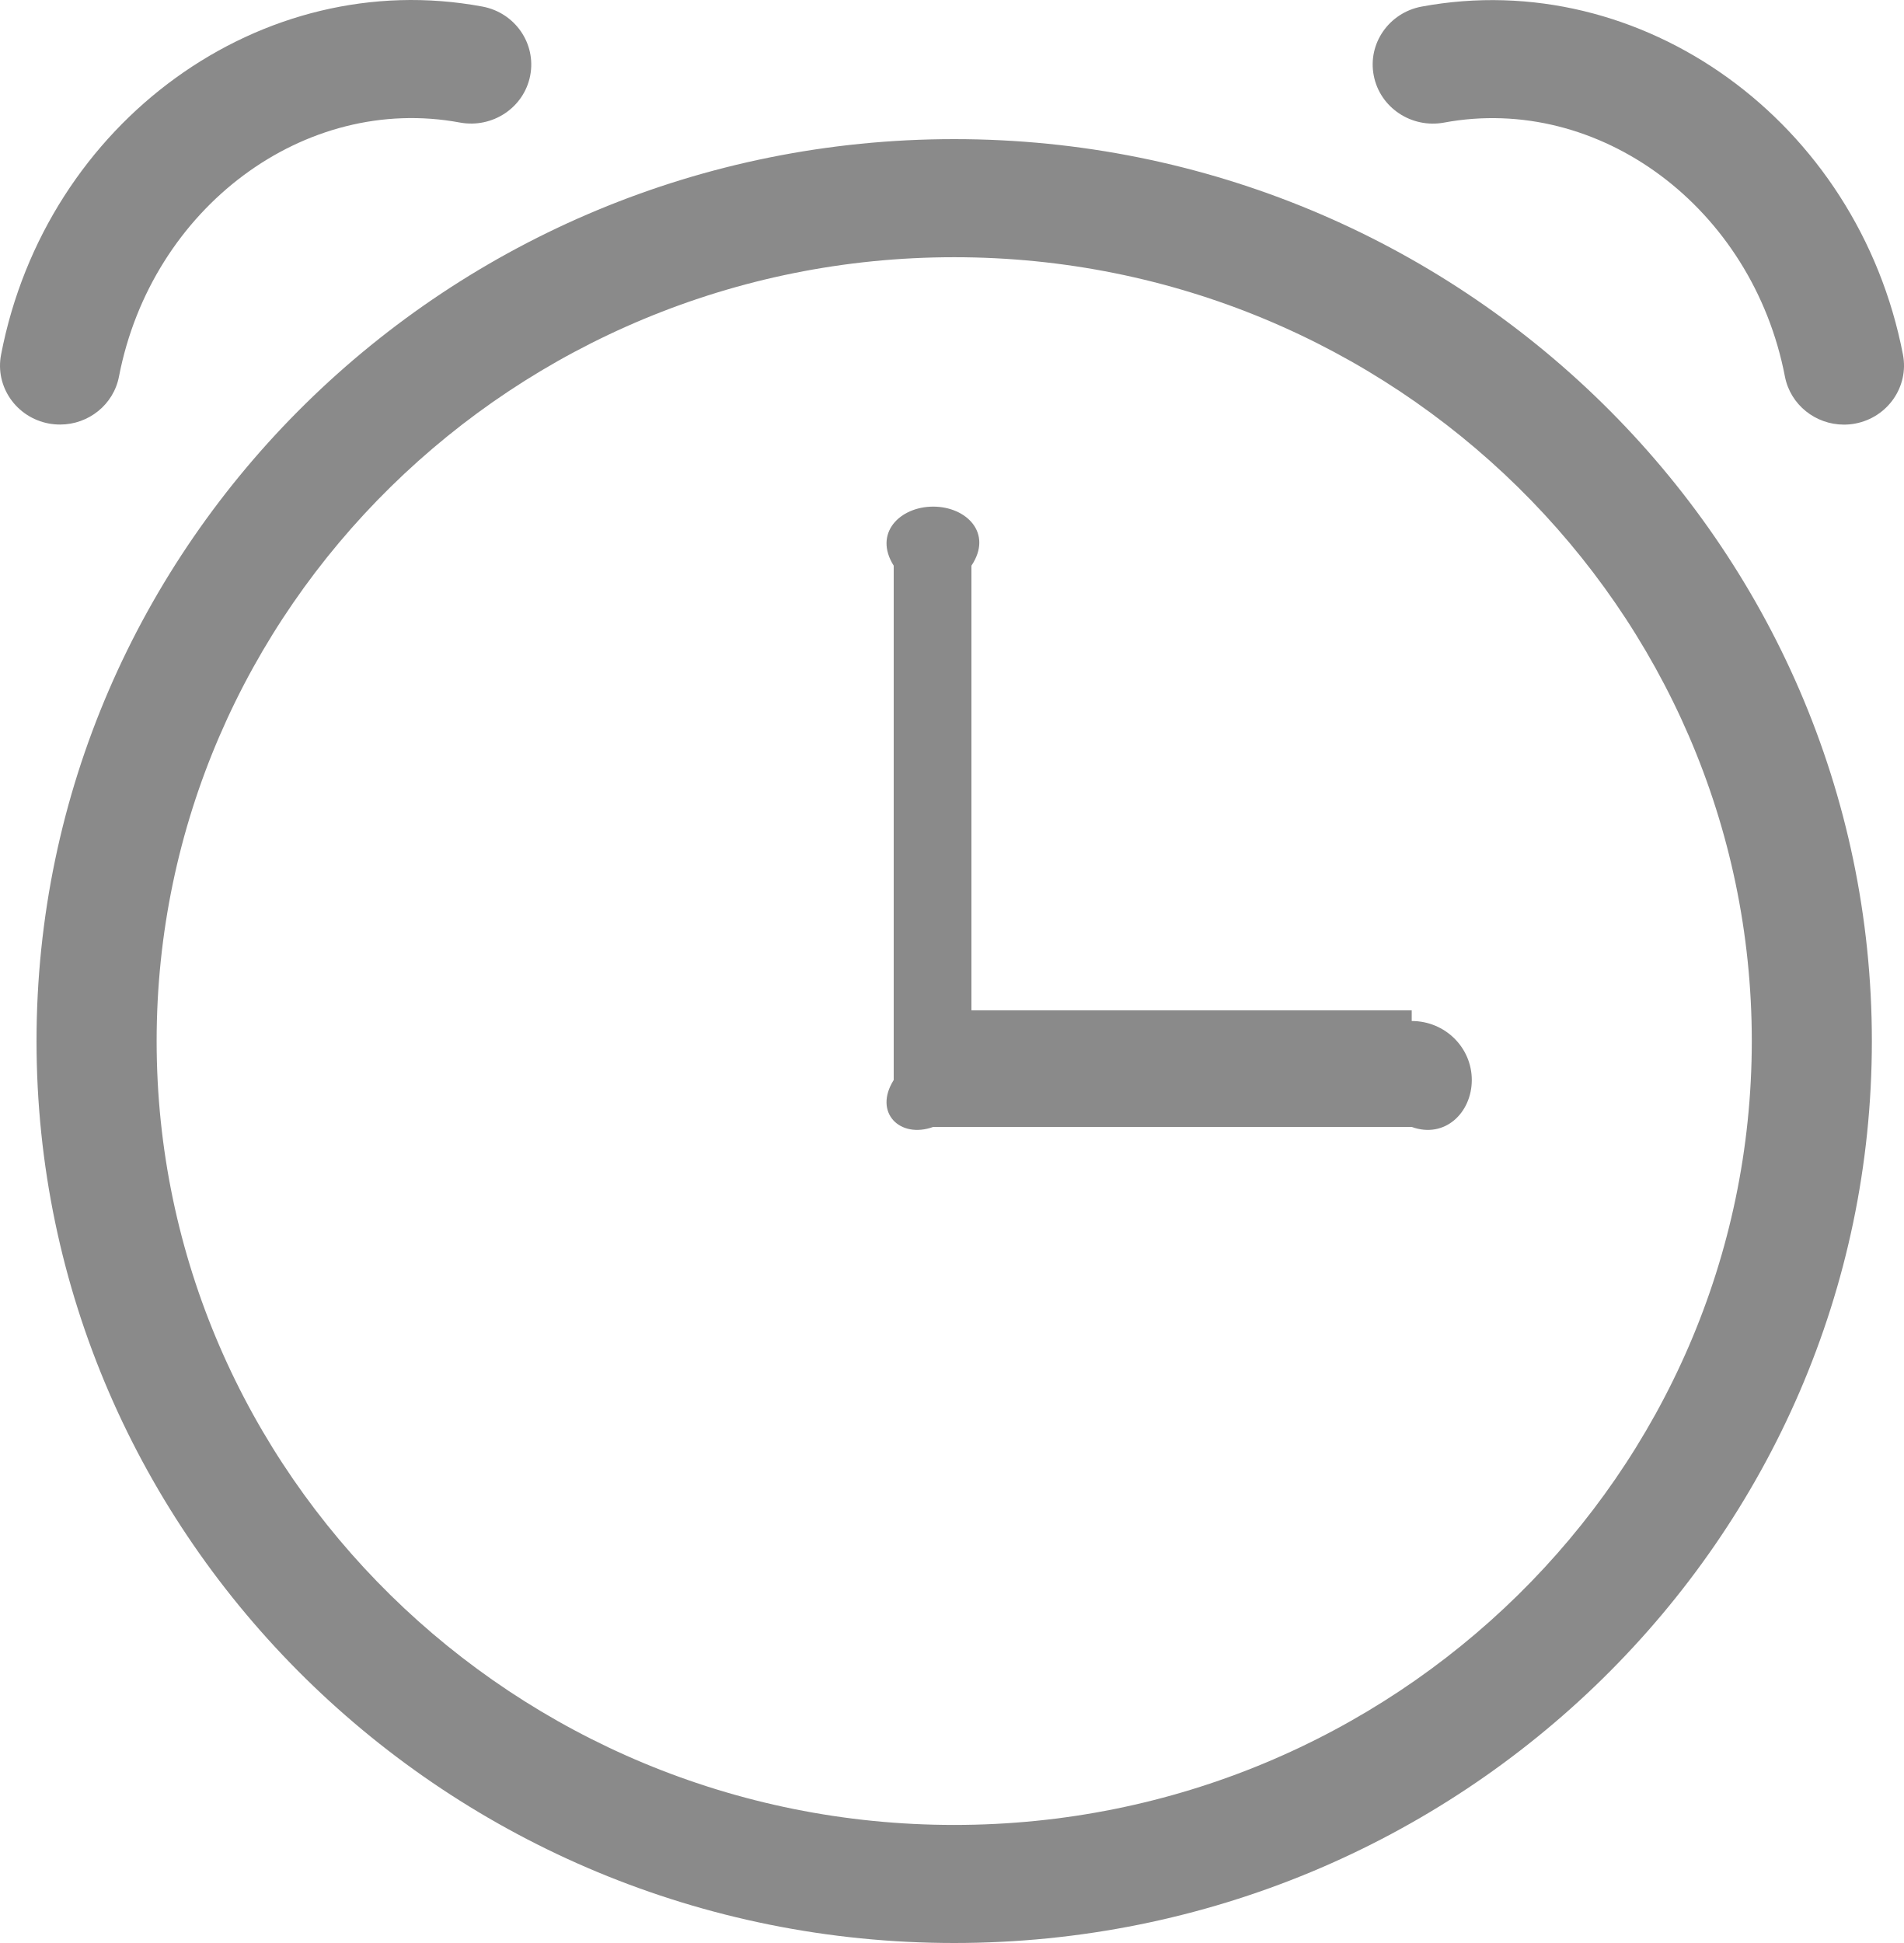
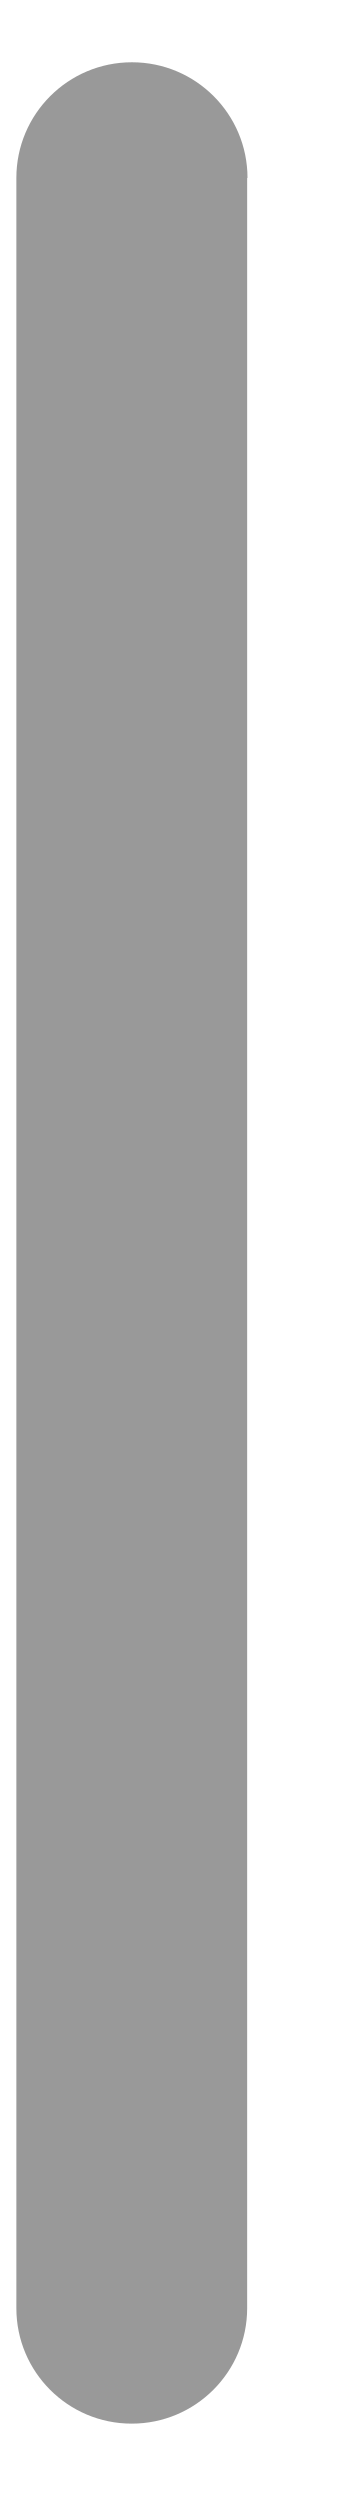
- <svg xmlns="http://www.w3.org/2000/svg" version="1.1" width="49px" height="50px">
-   <g transform="matrix(1 0 0 1 -876 -450 )">
-     <path d="M 24.557 3.58  C 11.536 3.58  0.94 13.994  0.94 26.79  C 0.94 39.588  11.535 50  24.557 50  C 37.578 50  48.173 39.588  48.173 26.79  C 48.173 13.994  37.578 3.58  24.557 3.58  Z M 24.557 46.962  C 13.239 46.962  4.031 37.913  4.031 26.79  C 4.031 15.667  13.239 6.619  24.557 6.619  C 35.874 6.619  45.083 15.669  45.083 26.79  C 45.081 37.913  35.874 46.962  24.557 46.962  Z M 3.062 9.689  C 3.902 5.339  7.846 2.41  11.839 3.154  C 12.677 3.307  13.486 2.769  13.645 1.944  C 13.804 1.12  13.253 0.325  12.415 0.169  C 6.734 -0.888  1.184 3.129  0.028 9.124  C -0.133 9.947  0.418 10.742  1.258 10.899  C 1.354 10.917  1.452 10.925  1.547 10.925  C 2.275 10.925  2.922 10.417  3.062 9.689  Z M 48.973 9.124  C 47.815 3.129  42.255 -0.881  36.584 0.17  C 35.746 0.327  35.193 1.122  35.354 1.945  C 35.513 2.769  36.324 3.309  37.162 3.155  C 41.155 2.412  45.098 5.34  45.936 9.692  C 46.078 10.419  46.725 10.927  47.454 10.927  C 47.55 10.927  47.646 10.919  47.744 10.9  C 48.581 10.742  49.132 9.947  48.973 9.124  Z M 36.331 26.274  L 36.331 26  L 25 26  L 25 14.557  C 25.561 13.719  24.869 13.037  24.016 13.037  C 23.163 13.037  22.47 13.717  23 14.557  L 23 27.792  C 22.47 28.632  23.161 29.31  24.016 29  L 36.331 29  C 37.184 29.31  37.877 28.632  37.877 27.792  C 37.877 26.954  37.186 26.274  36.331 26.274  Z " fill-rule="nonzero" fill="#8a8a8a" stroke="none" transform="matrix(1 0 0 1 876 450 )" />
+ <svg xmlns="http://www.w3.org/2000/svg" version="1.1" width="3px" height="22px">
+   <g transform="matrix(1 0 0 1 -77 -466 )">
+     <path d="M 2.175 1.566  L 2.178 1.566  C 2.178 1.004  1.723 0.548  1.161 0.548  C 0.599 0.548  0.144 1.004  0.144 1.566  L 0.144 20.312  C 0.144 20.873  0.598 21.328  1.159 21.328  C 1.72 21.328  2.175 20.873  2.175 20.312  L 2.175 1.566  Z " fill-rule="nonzero" fill="#999999" stroke="none" transform="matrix(1 0 0 1 77 466 )" />
  </g>
</svg>
